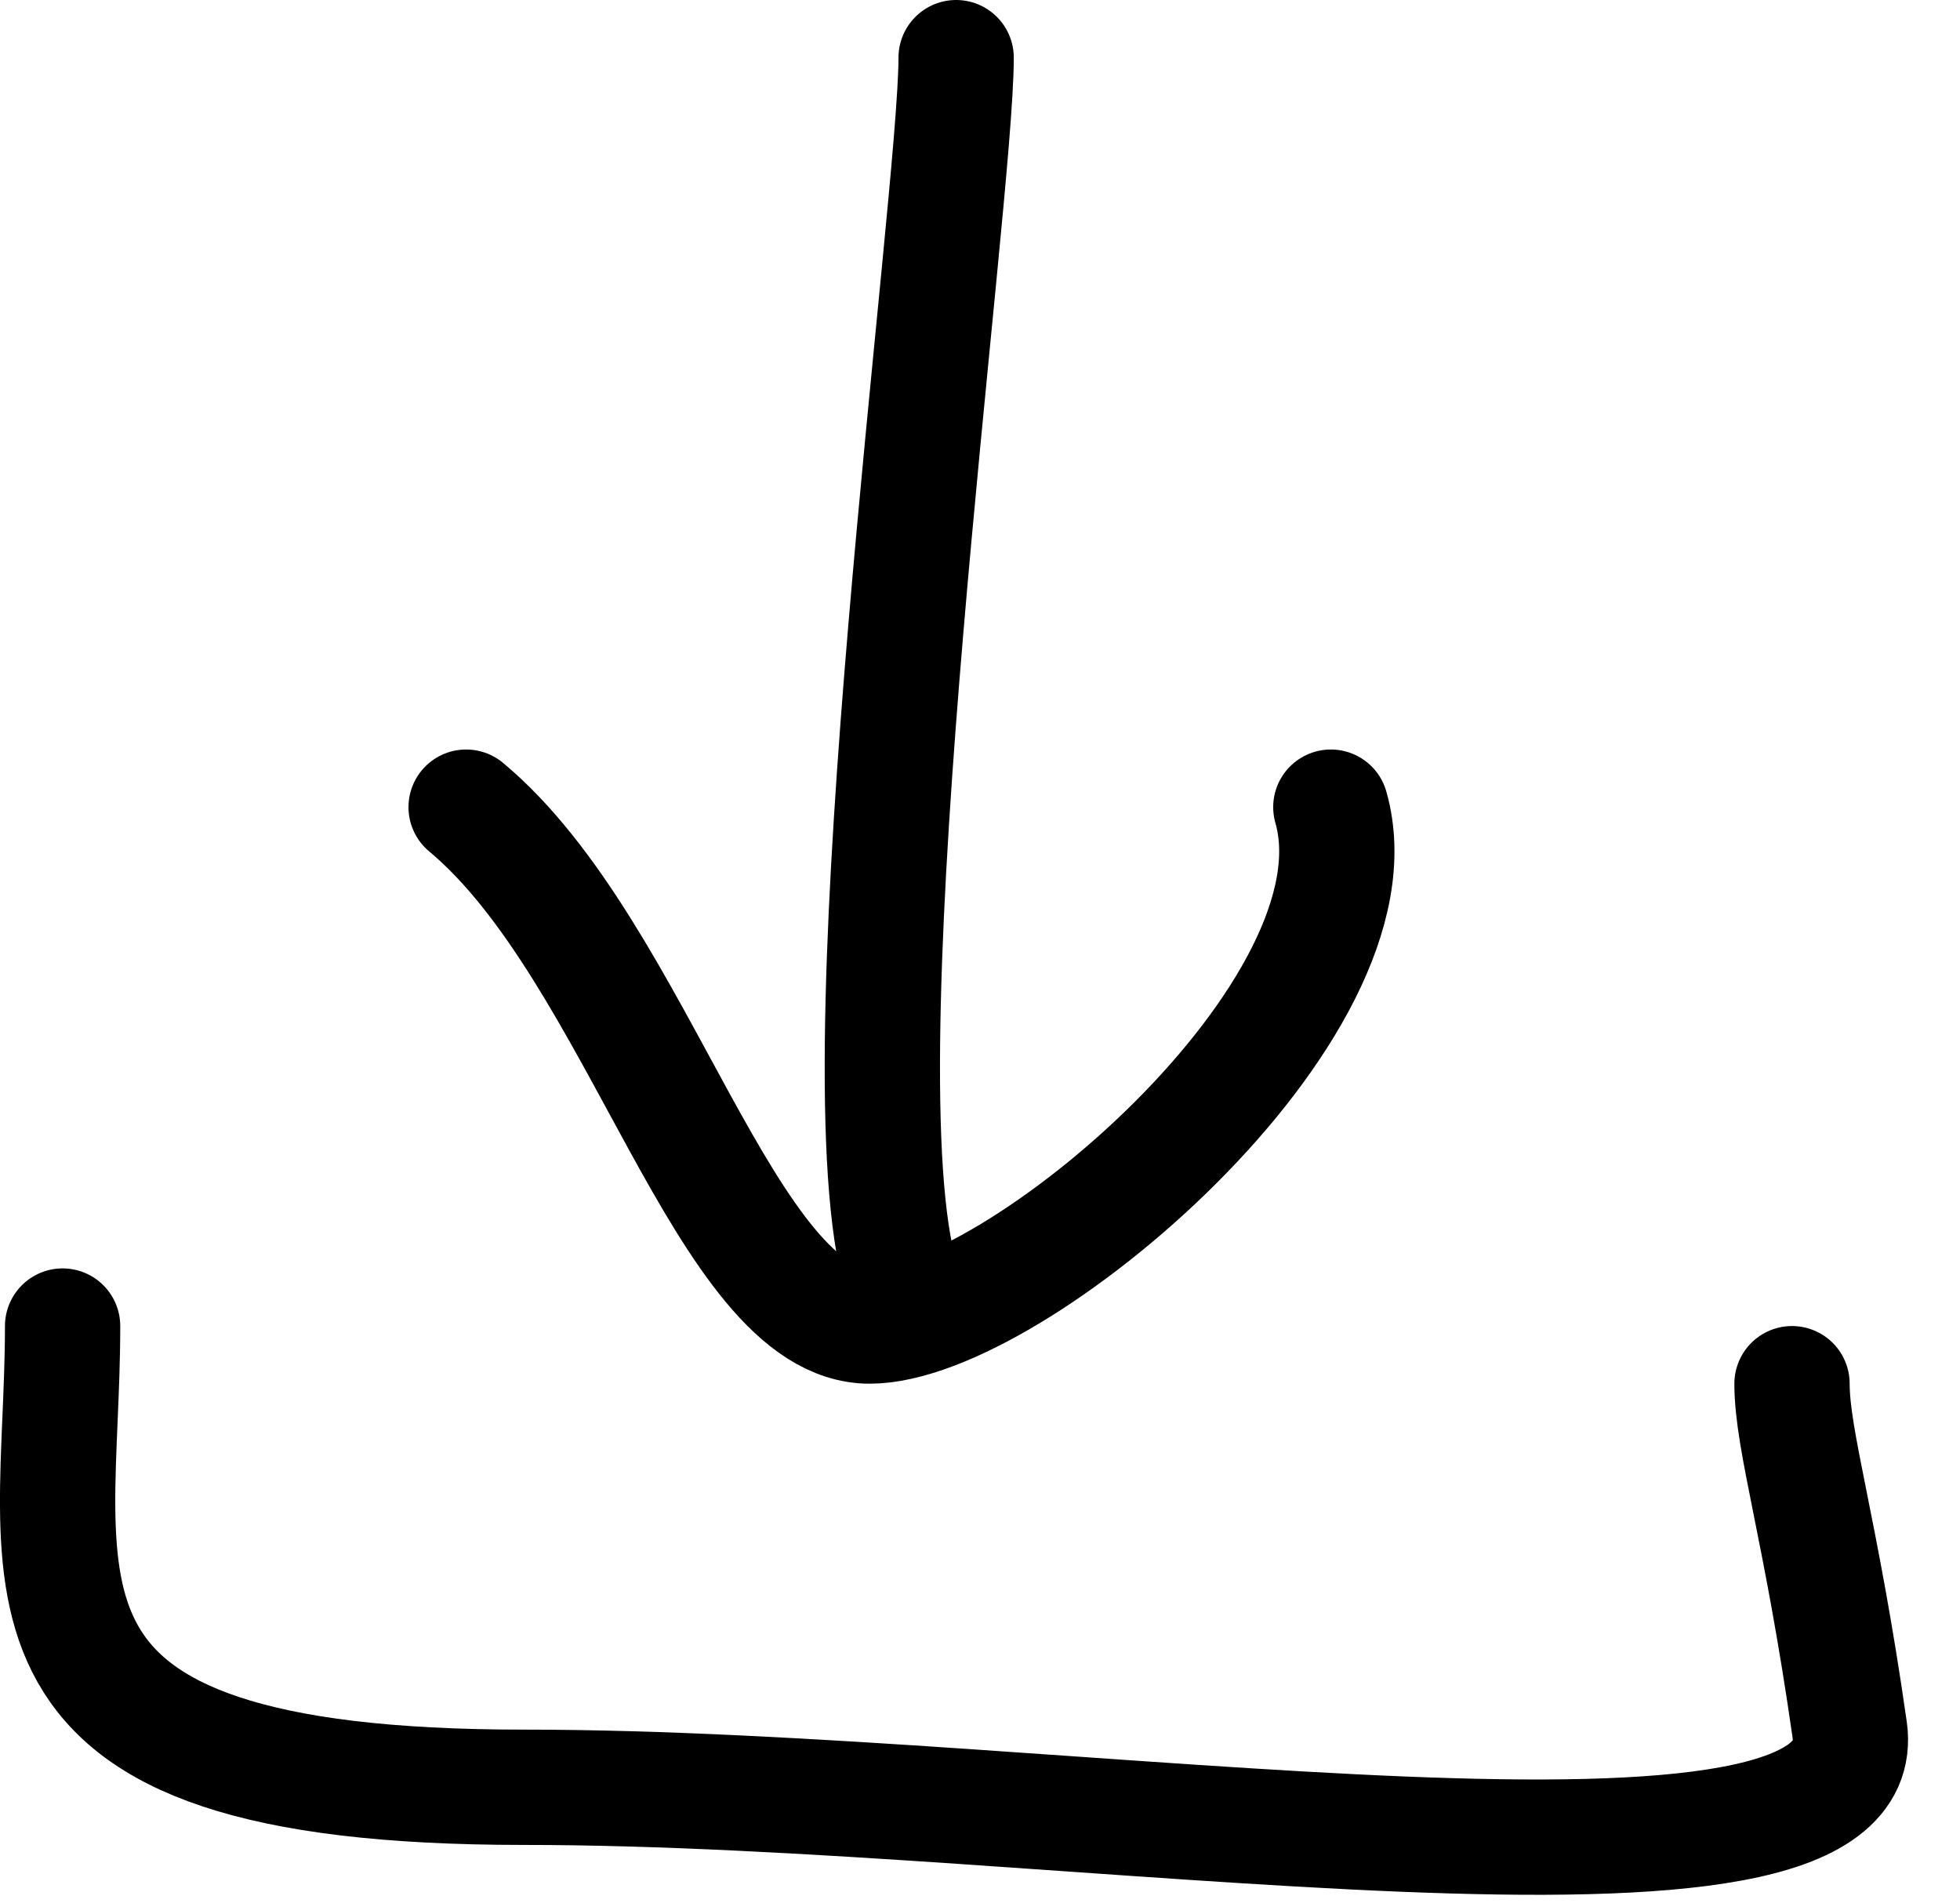
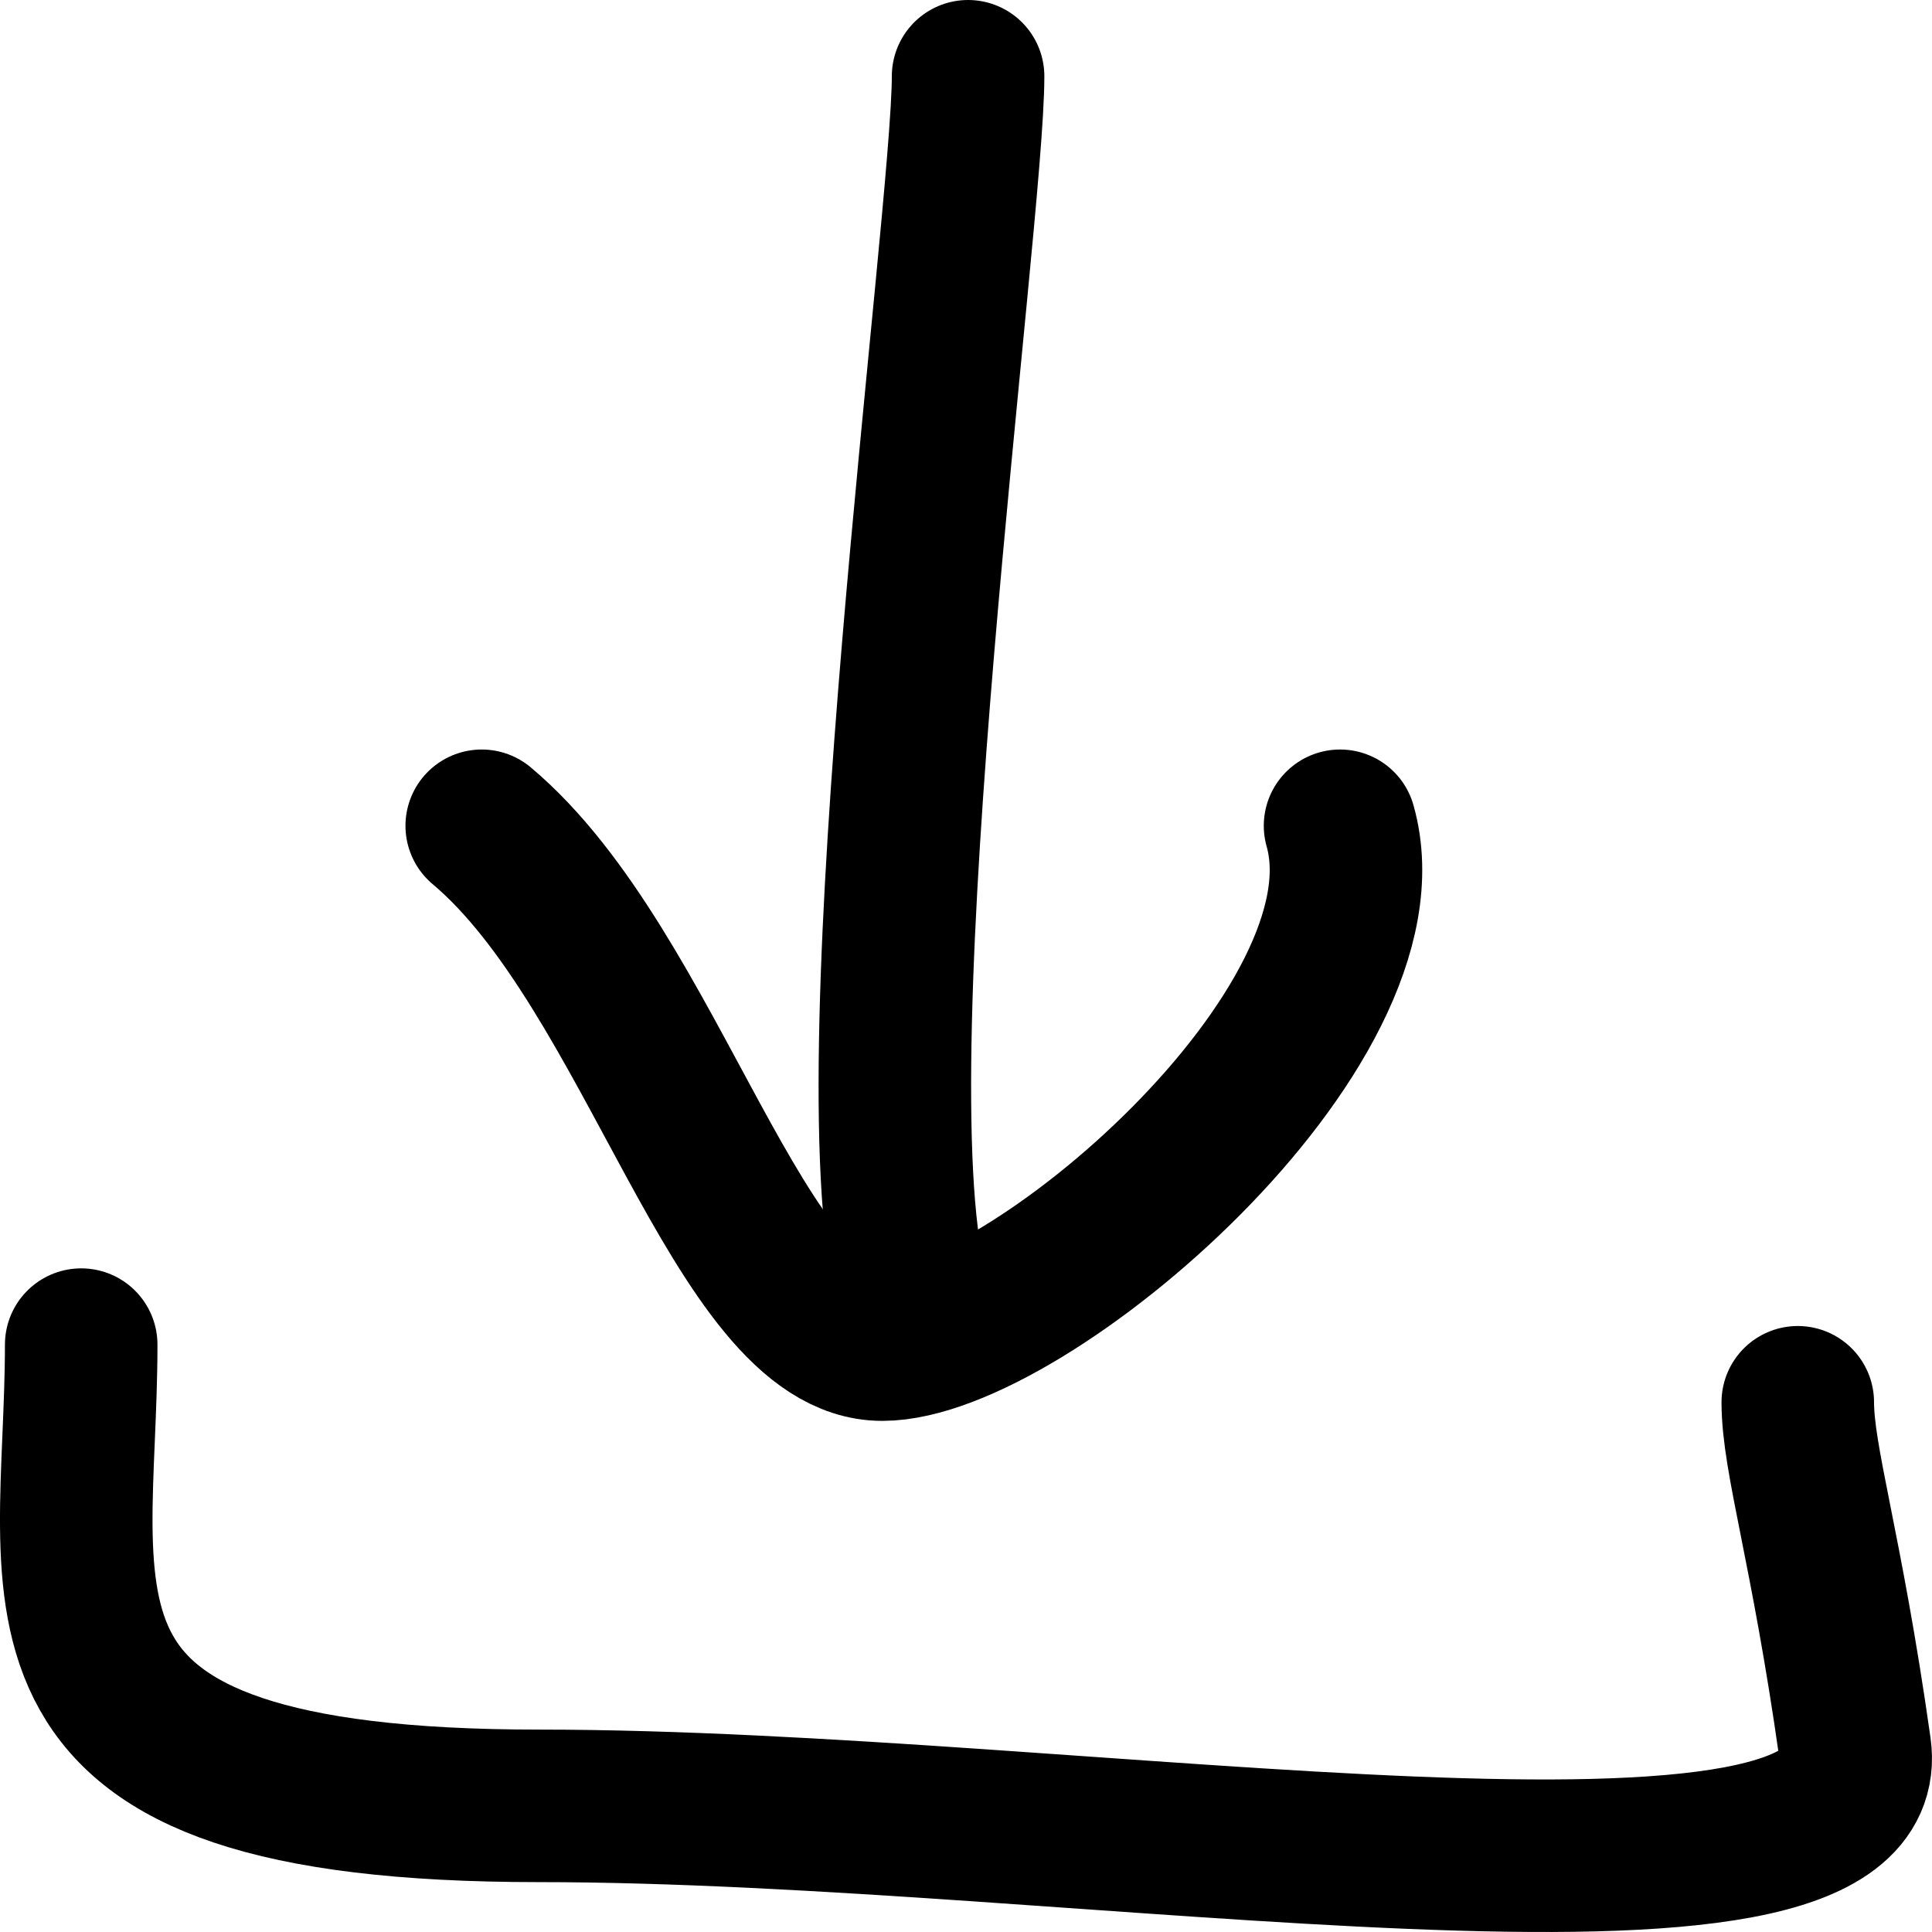
- <svg xmlns="http://www.w3.org/2000/svg" width="34" height="33" viewBox="0 0 34 33" fill="none">
-   <path d="M8.086 14C11.086 16.5 12.586 23 15.086 23C17.586 23 24.086 17.5 23.086 14" stroke="black" stroke-width="2" stroke-linecap="round" />
-   <path d="M16.586 1C16.586 3.5 14.586 18 15.586 22" stroke="black" stroke-width="2" stroke-linecap="round" />
-   <path d="M1.086 23C1.086 27.5 -0.414 31 9.086 31C18.586 31 32.586 33.5 32.086 30C31.586 26.5 31.086 25 31.086 24" stroke="black" stroke-width="2" stroke-linecap="round" />
+ <svg xmlns="http://www.w3.org/2000/svg" width="38" height="38" viewBox="0 0 38 38" fill="none">
+   <path d="M9.475 16.242C12.851 19.077 14.54 26.447 17.353 26.447C20.167 26.447 27.482 20.211 26.357 16.242" stroke="black" stroke-width="3" stroke-linecap="round" />
+   <path d="M19.041 1.5C19.041 4.335 16.79 20.777 17.916 25.313" stroke="black" stroke-width="3" stroke-linecap="round" />
+   <path d="M1.597 26.447C1.597 31.55 -0.091 35.519 10.601 35.519C21.292 35.519 37.048 38.354 36.485 34.385C35.923 30.416 35.36 28.715 35.36 27.581" stroke="black" stroke-width="3" stroke-linecap="round" />
</svg>
